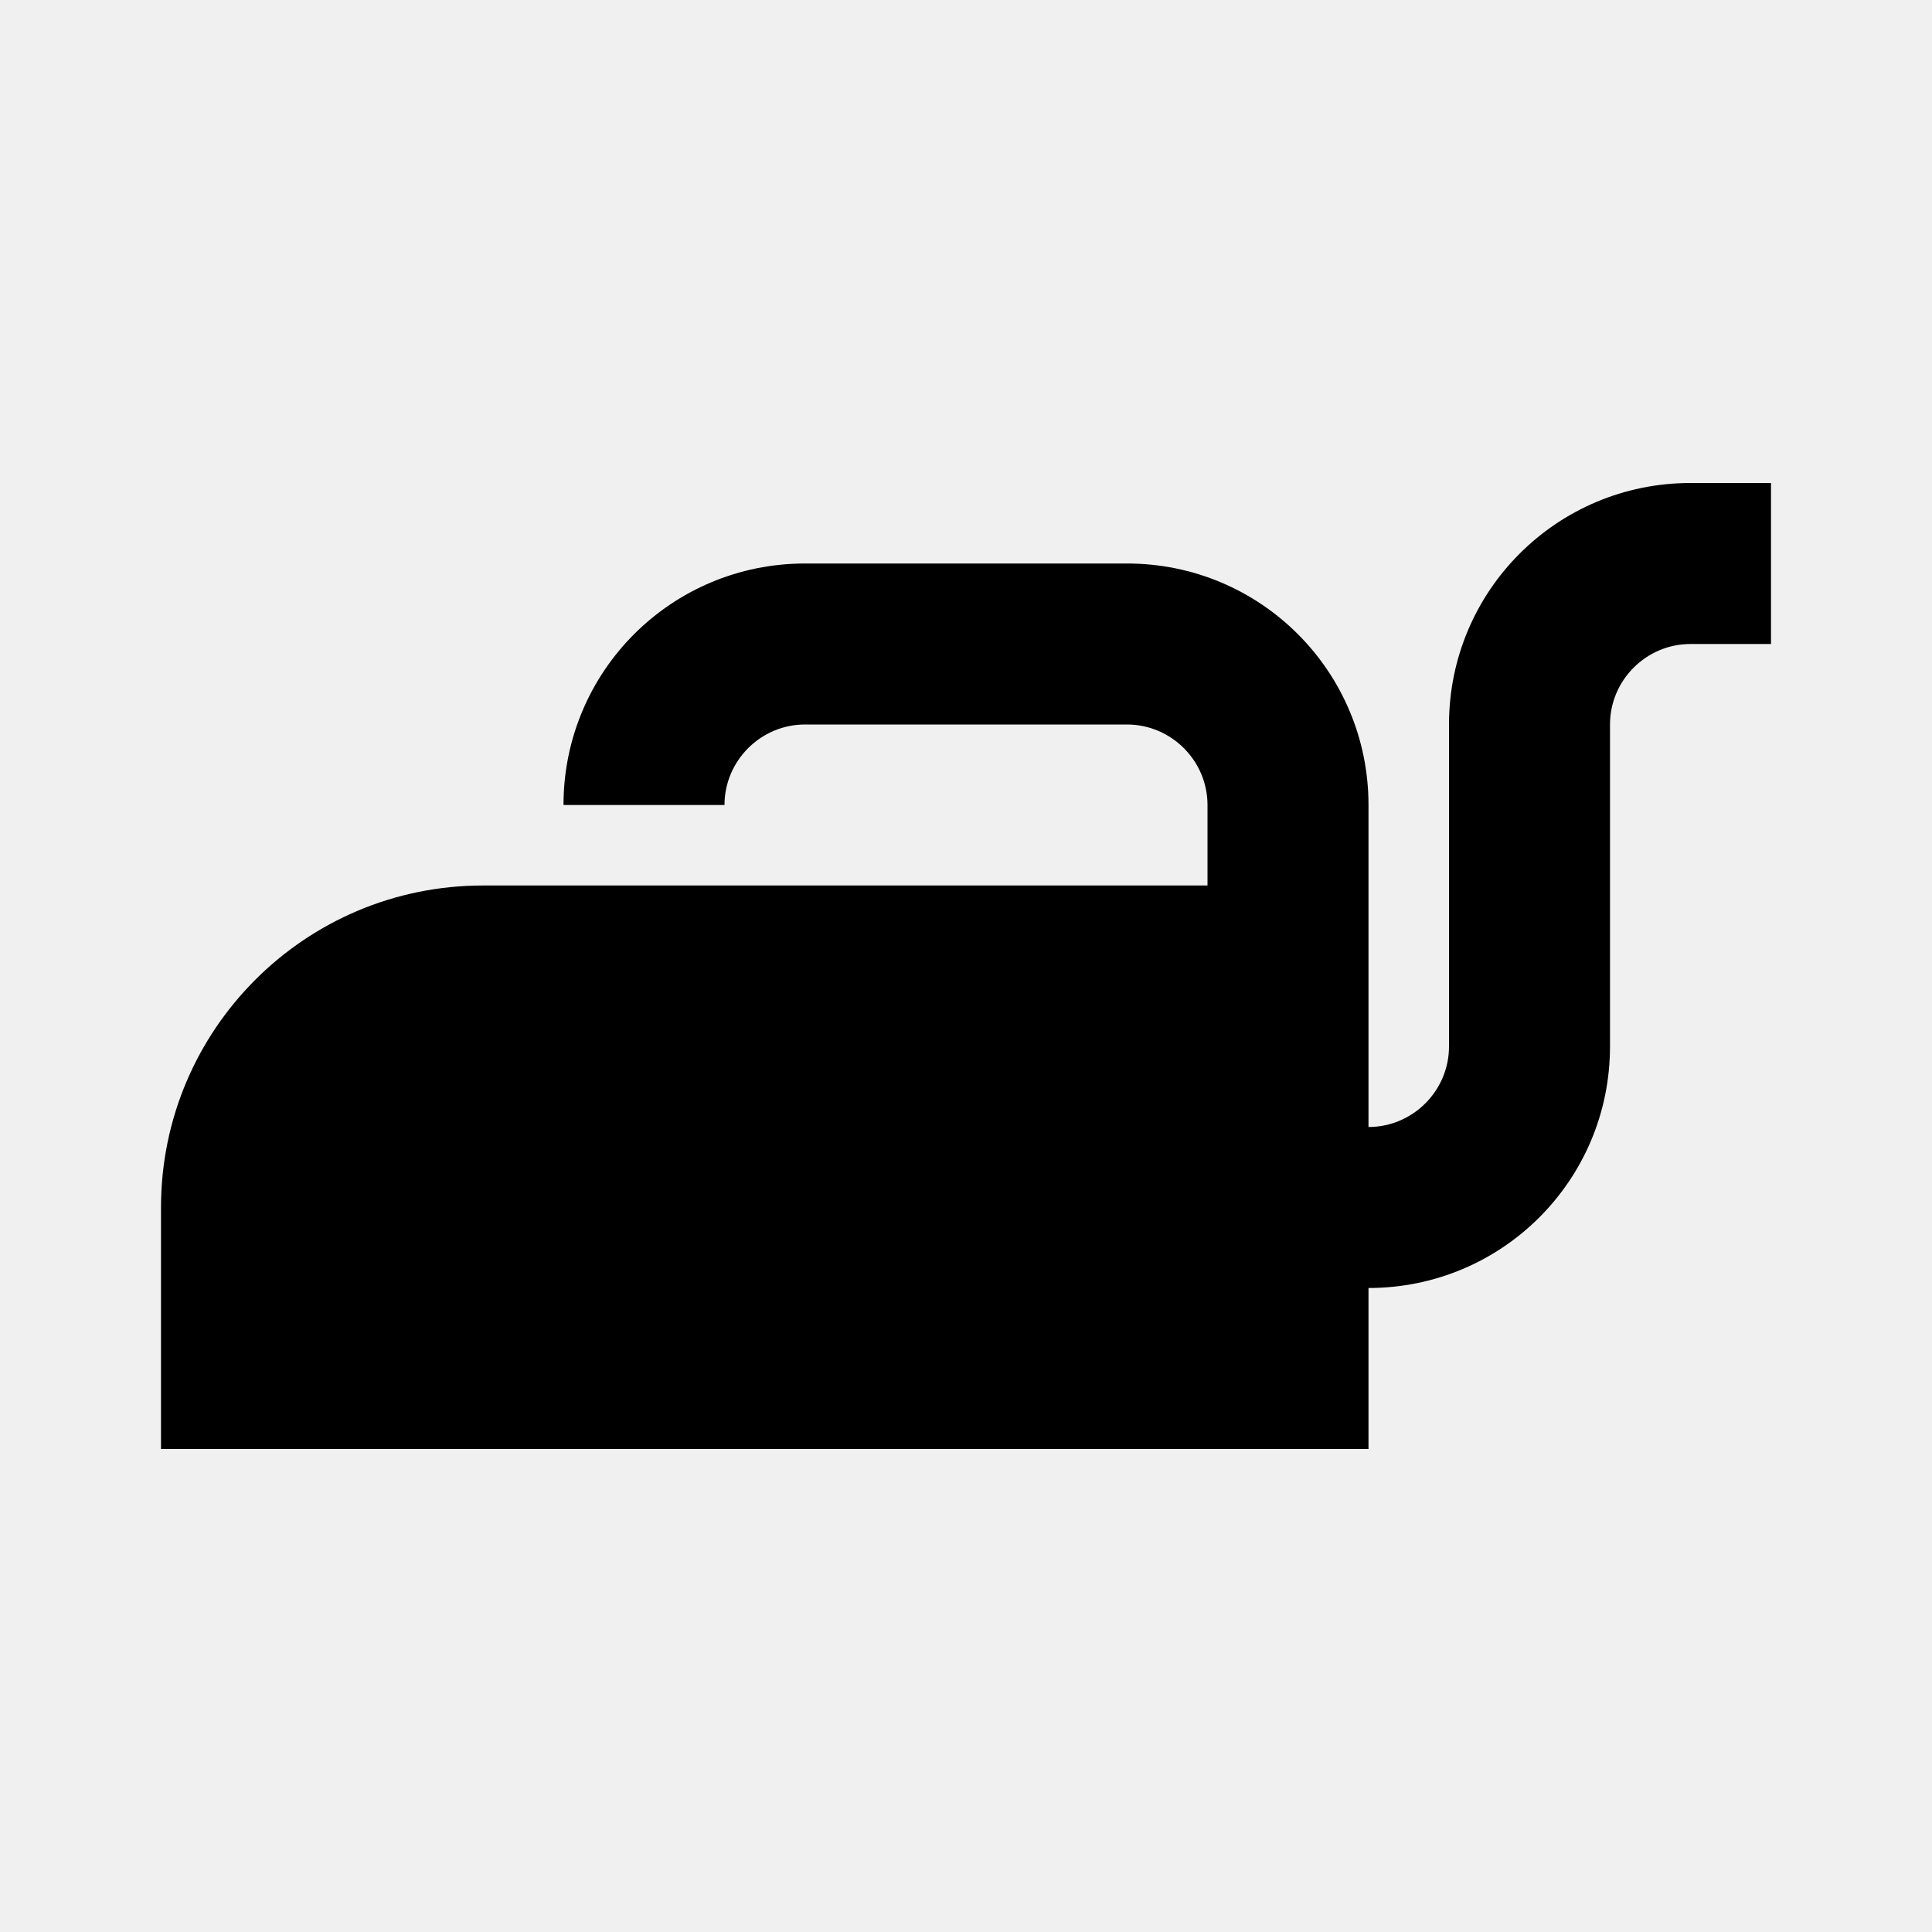
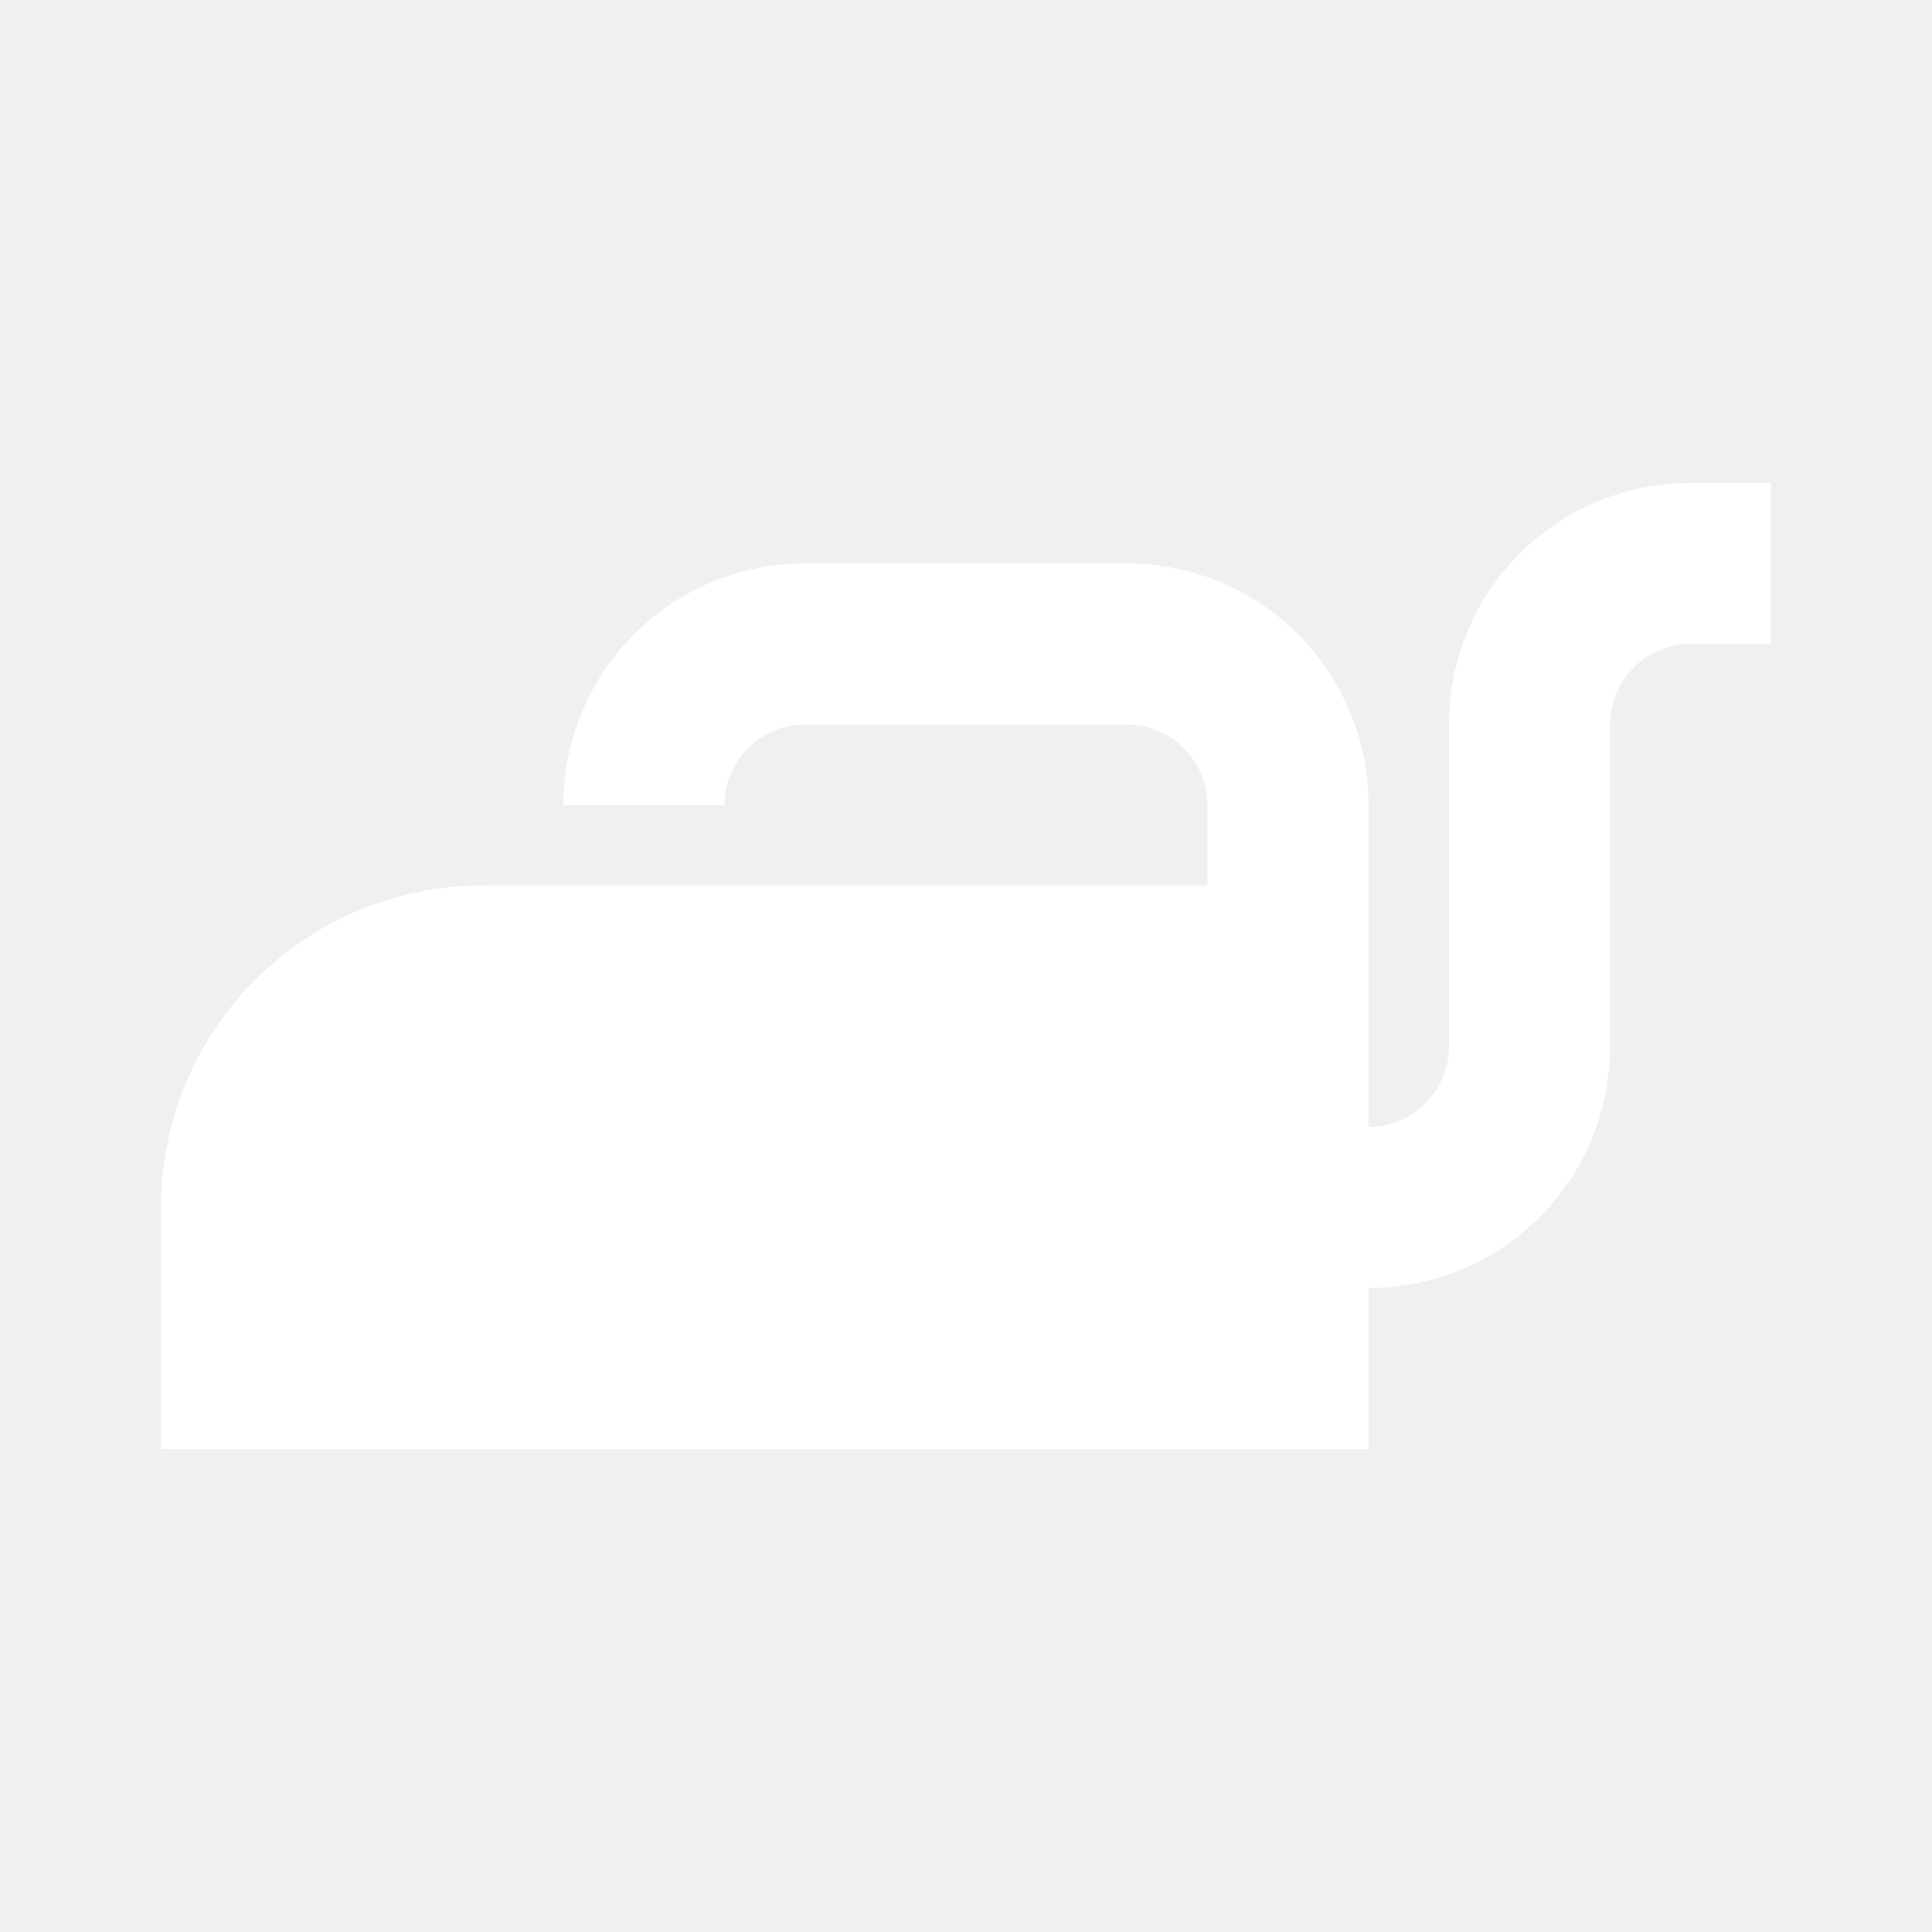
<svg xmlns="http://www.w3.org/2000/svg" id="mdi-iron" viewBox="0 0 24 24">
-   <path d="M21 6C19.34 6 18 7.34 18 9V13C18 13.55 17.55 14 17 14V10C17 8.34 15.66 7 14 7H10C8.34 7 7 8.34 7 10H9C9 9.45 9.45 9 10 9H14C14.55 9 15 9.45 15 10V11H6C3.79 11 2 12.79 2 15V18H17V16C18.66 16 20 14.66 20 13V9C20 8.45 20.45 8 21 8H22V6H21Z" />
+   <path d="M21 6C19.34 6 18 7.34 18 9V13C18 13.55 17.55 14 17 14V10C17 8.34 15.66 7 14 7H10C8.34 7 7 8.34 7 10H9C9 9.45 9.45 9 10 9H14C14.55 9 15 9.45 15 10V11H6C3.79 11 2 12.79 2 15V18H17V16C18.66 16 20 14.66 20 13V9C20 8.45 20.45 8 21 8H22V6H21Z" fill="#fff" />
</svg>
